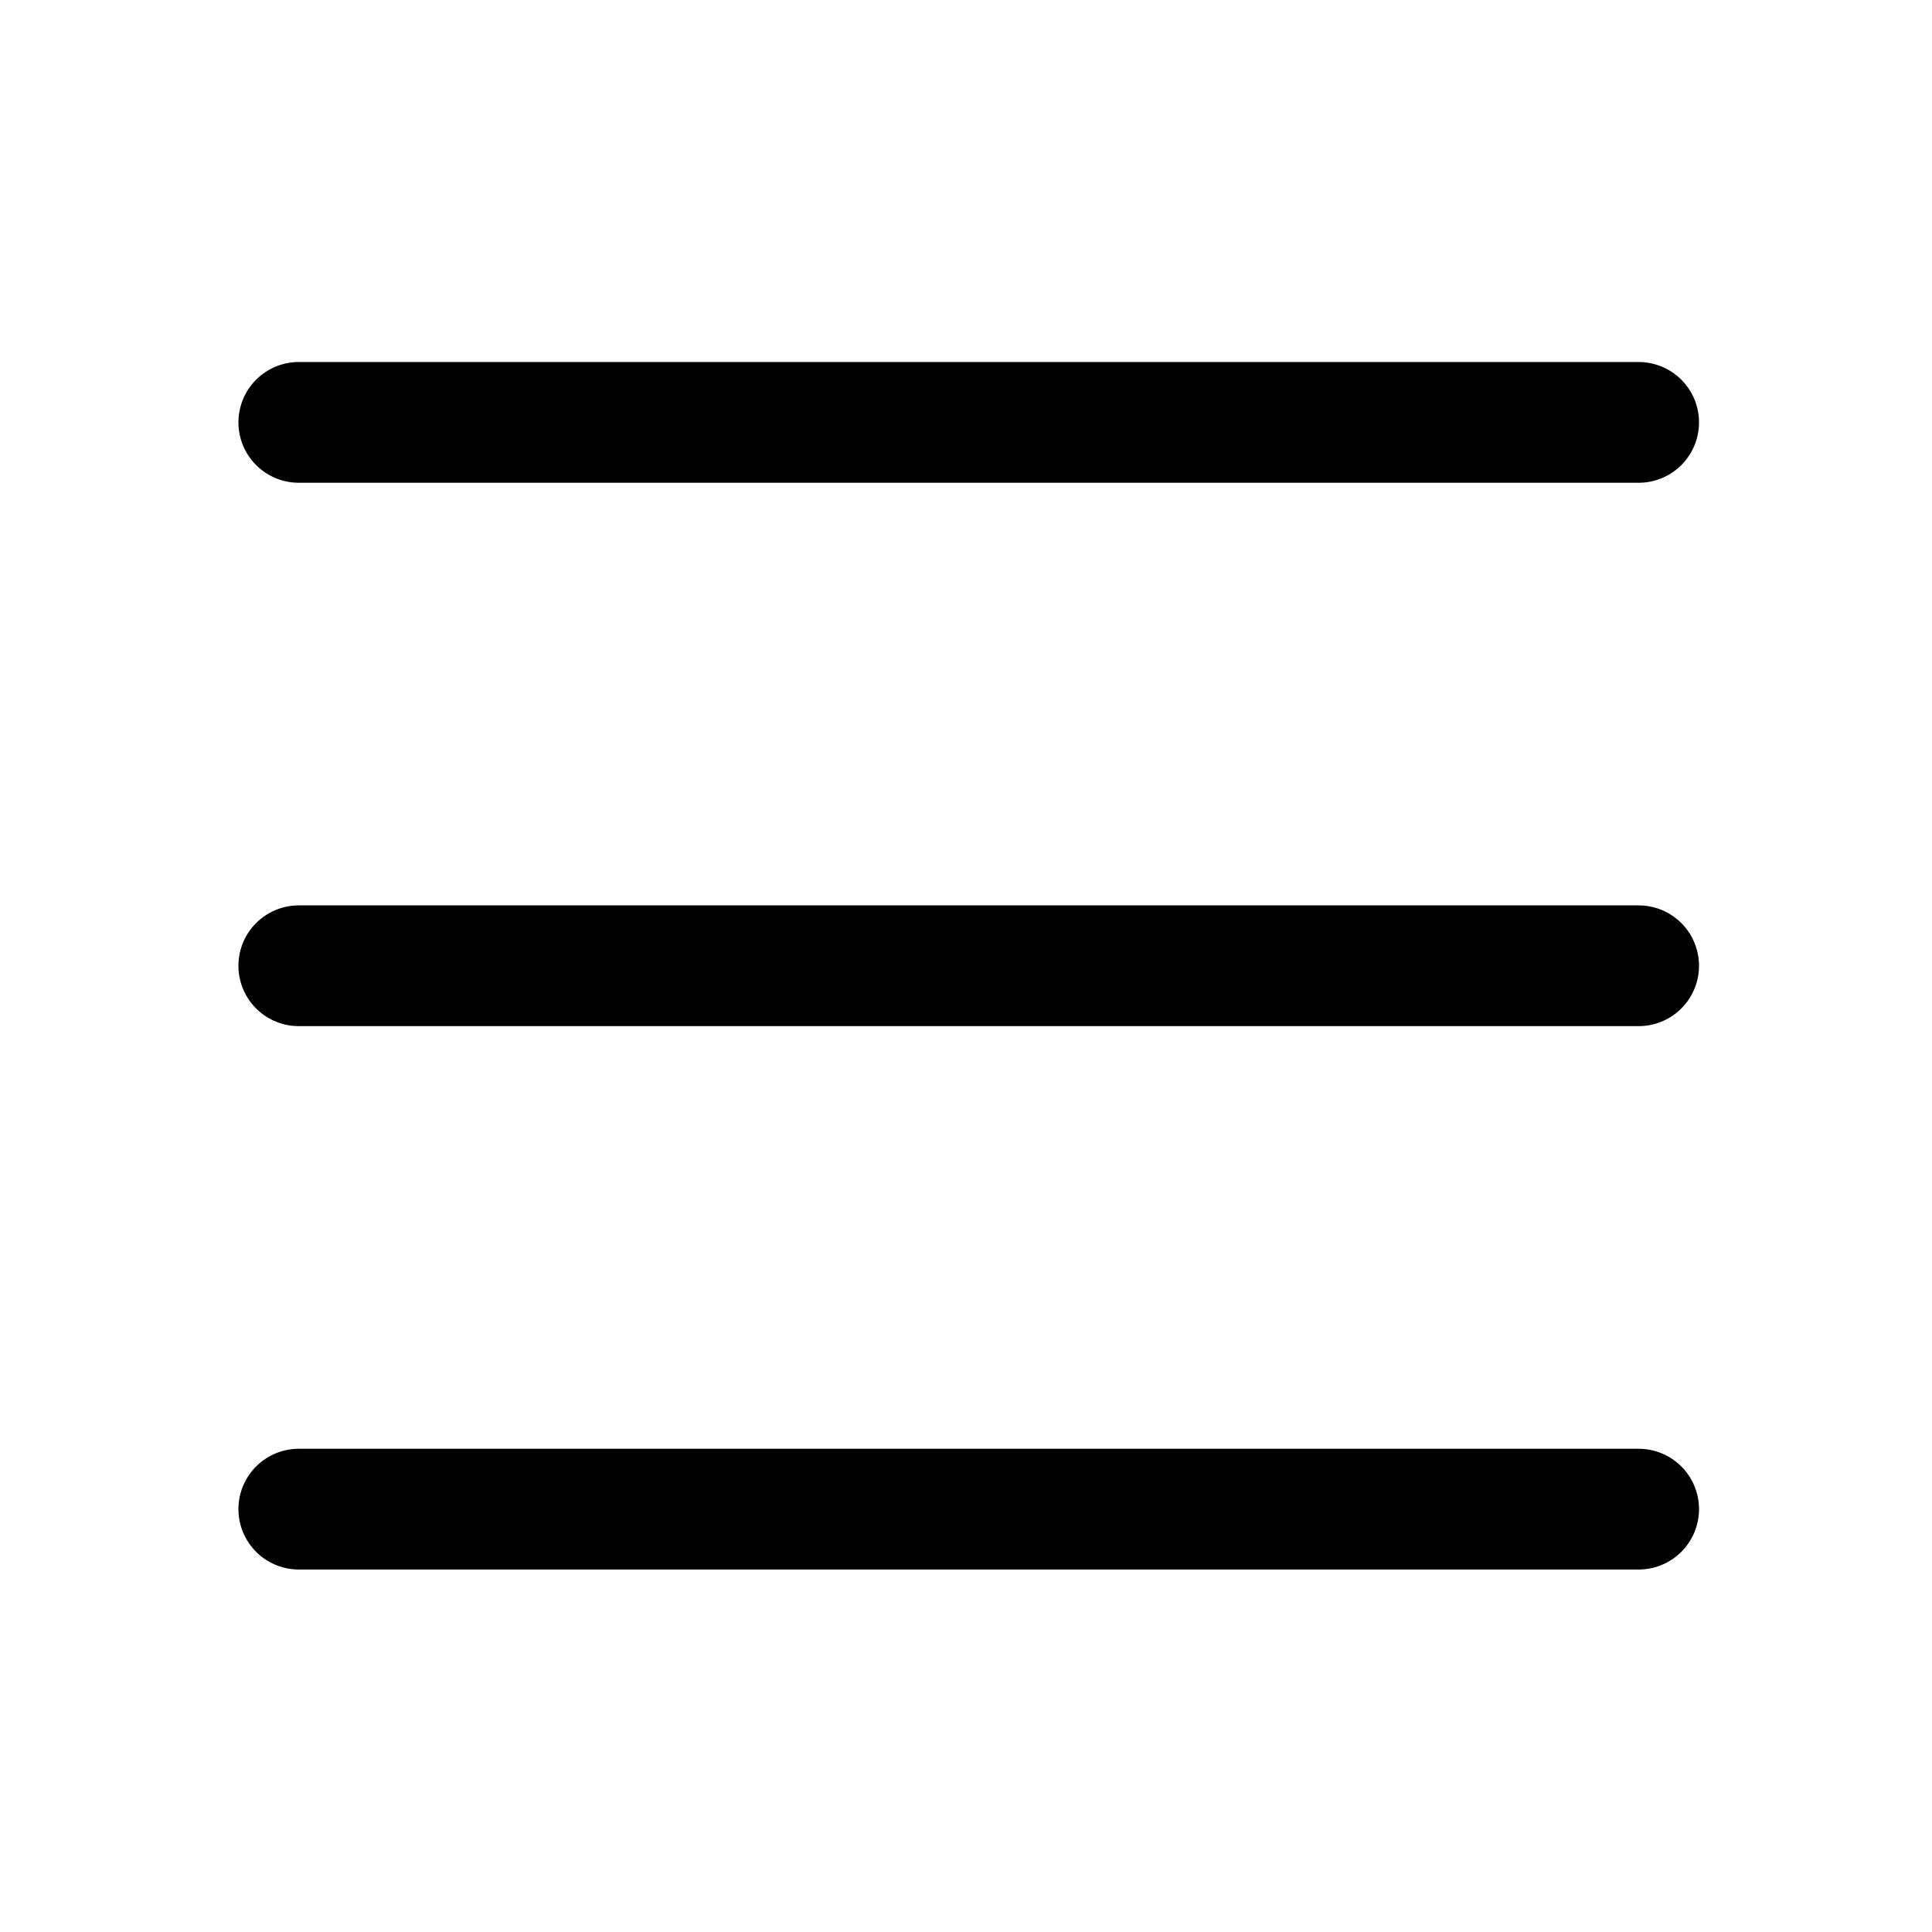
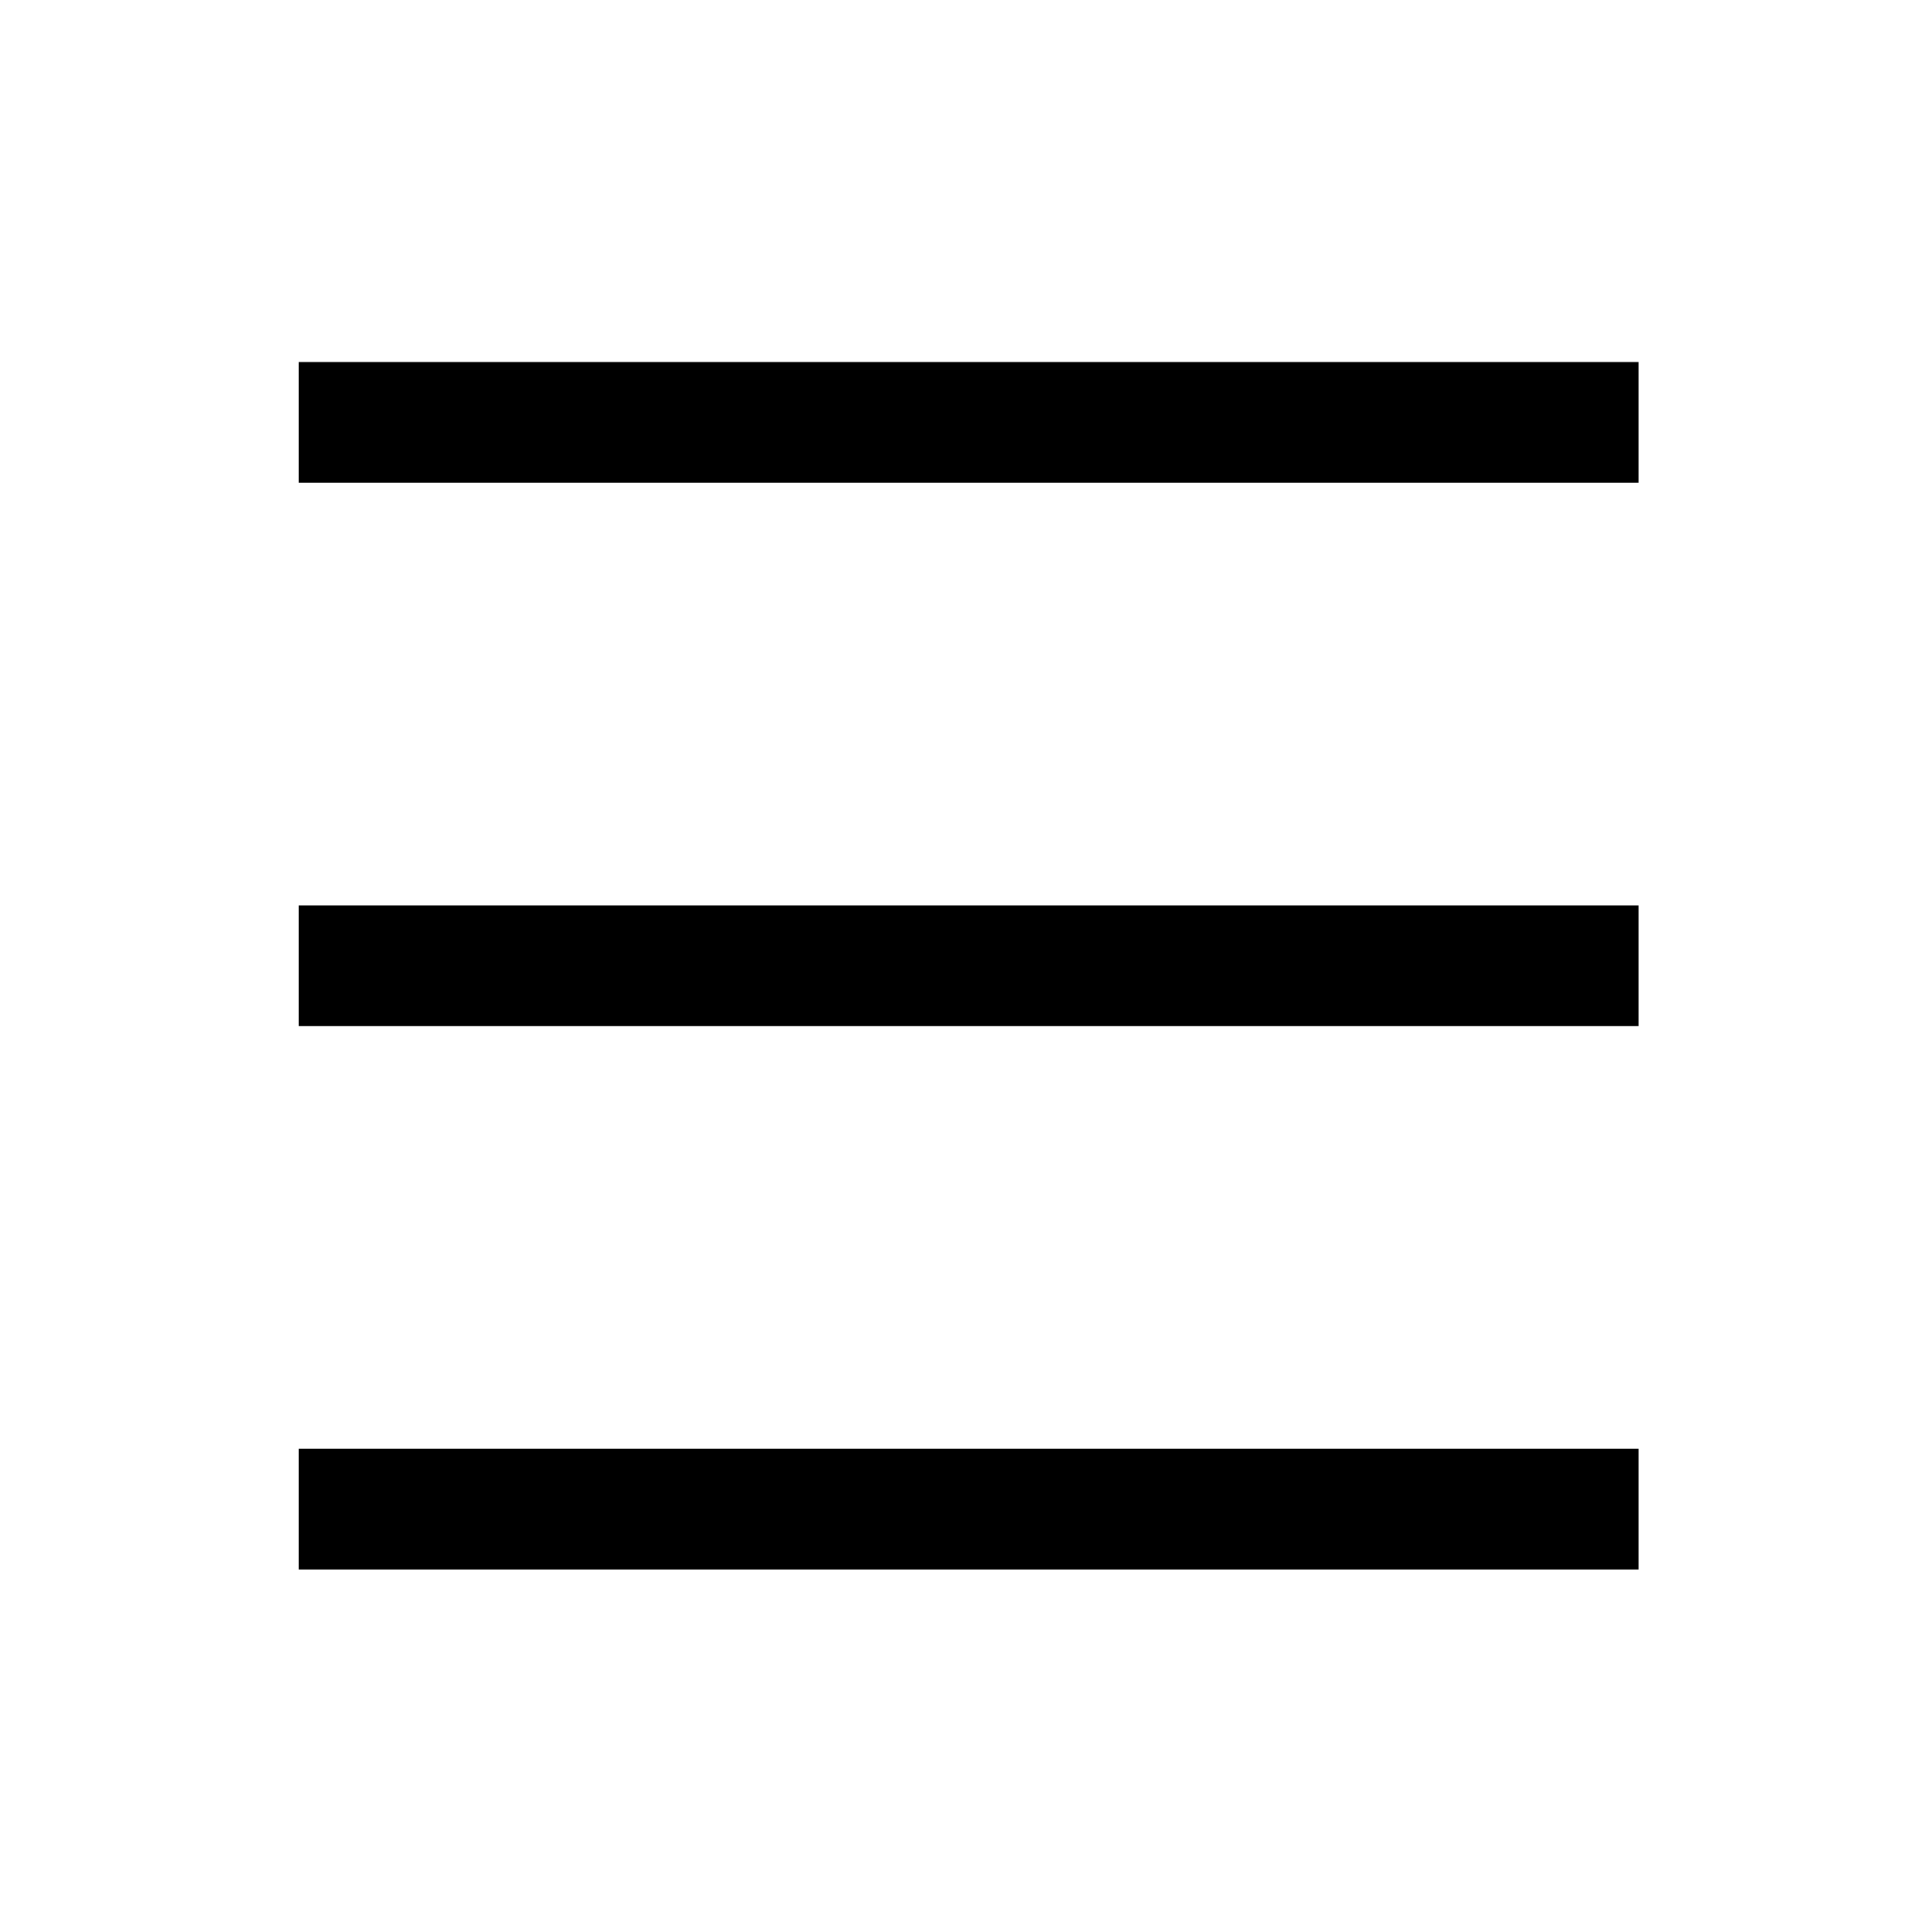
<svg xmlns="http://www.w3.org/2000/svg" id="Layer_1" style="enable-background:new 0 0 32 32;" version="1.1" viewBox="0 0 32 32" xml:space="preserve">
-   <style type="text/css">
- 	.st0{fill:none;stroke:#000000;stroke-width:2;stroke-linecap:round;stroke-miterlimit:10;}
- </style>
-   <path class="st0" d="M4.949,6.996h22.192 M4.949,15.996h22.192 M4.949,24.996h22.192" />
+   <path stroke="currentColor" stroke-width="2" d="M4.949,6.996h22.192 M4.949,15.996h22.192 M4.949,24.996h22.192" />
</svg>
